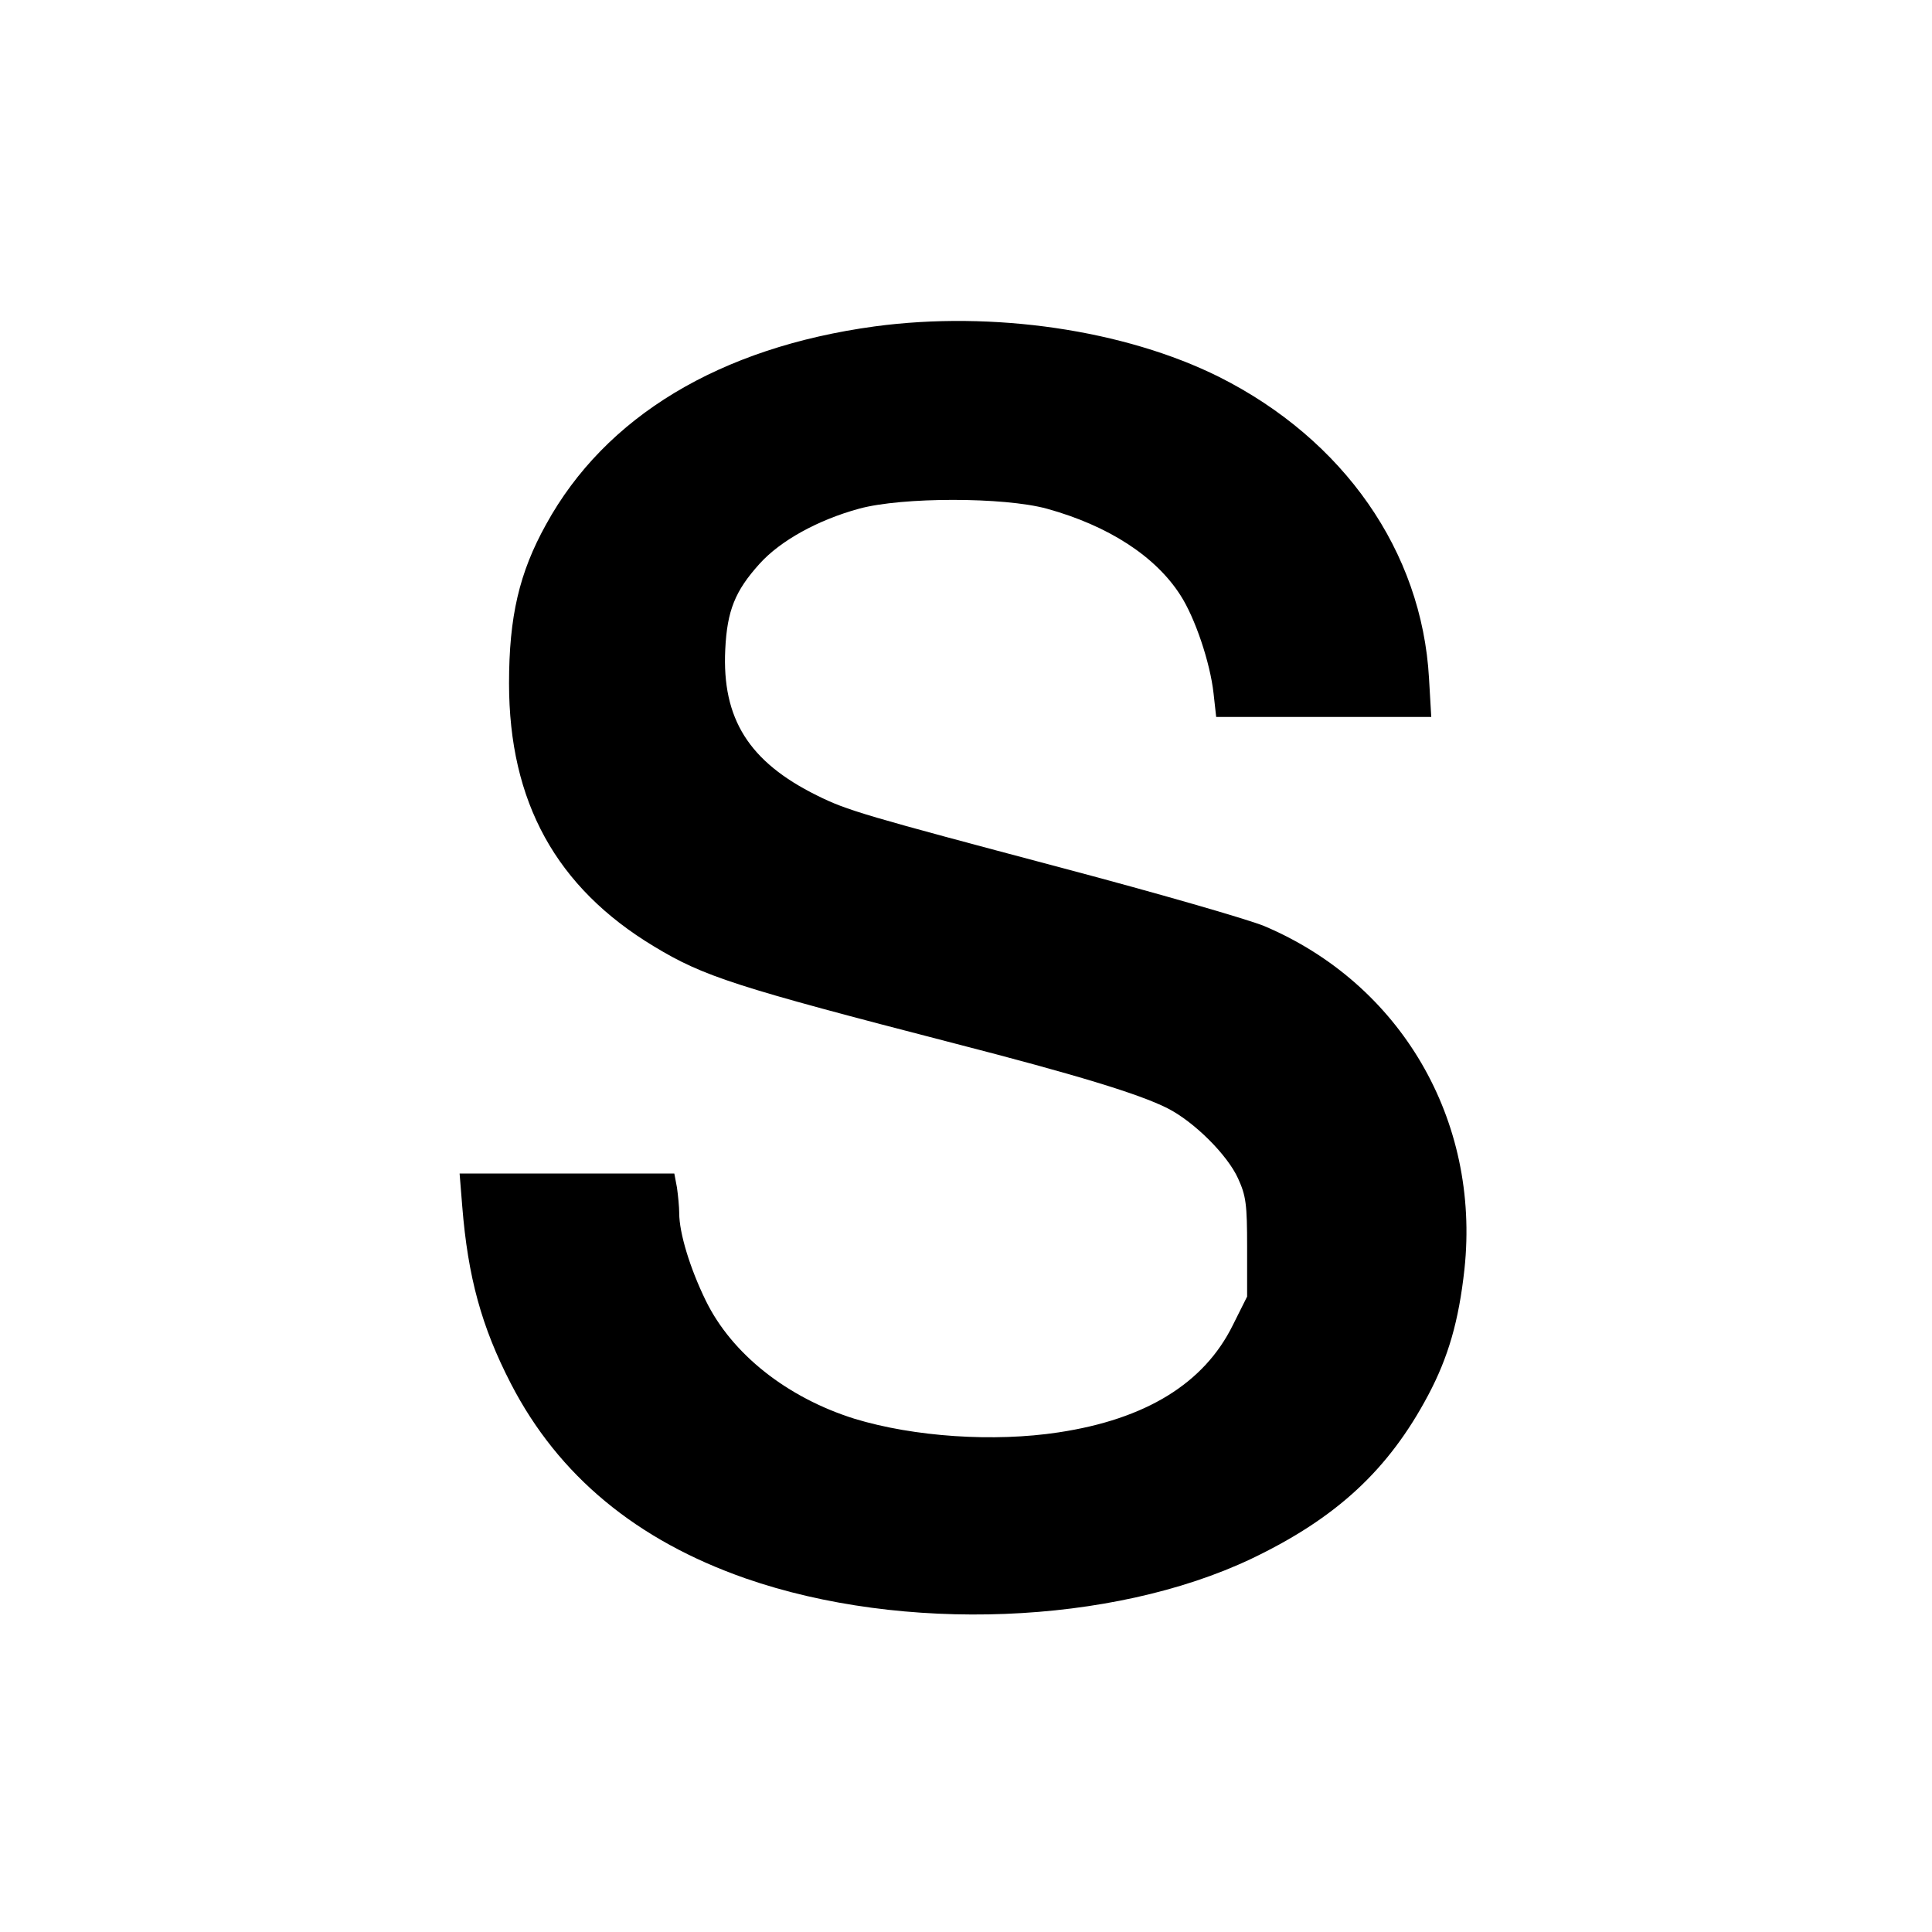
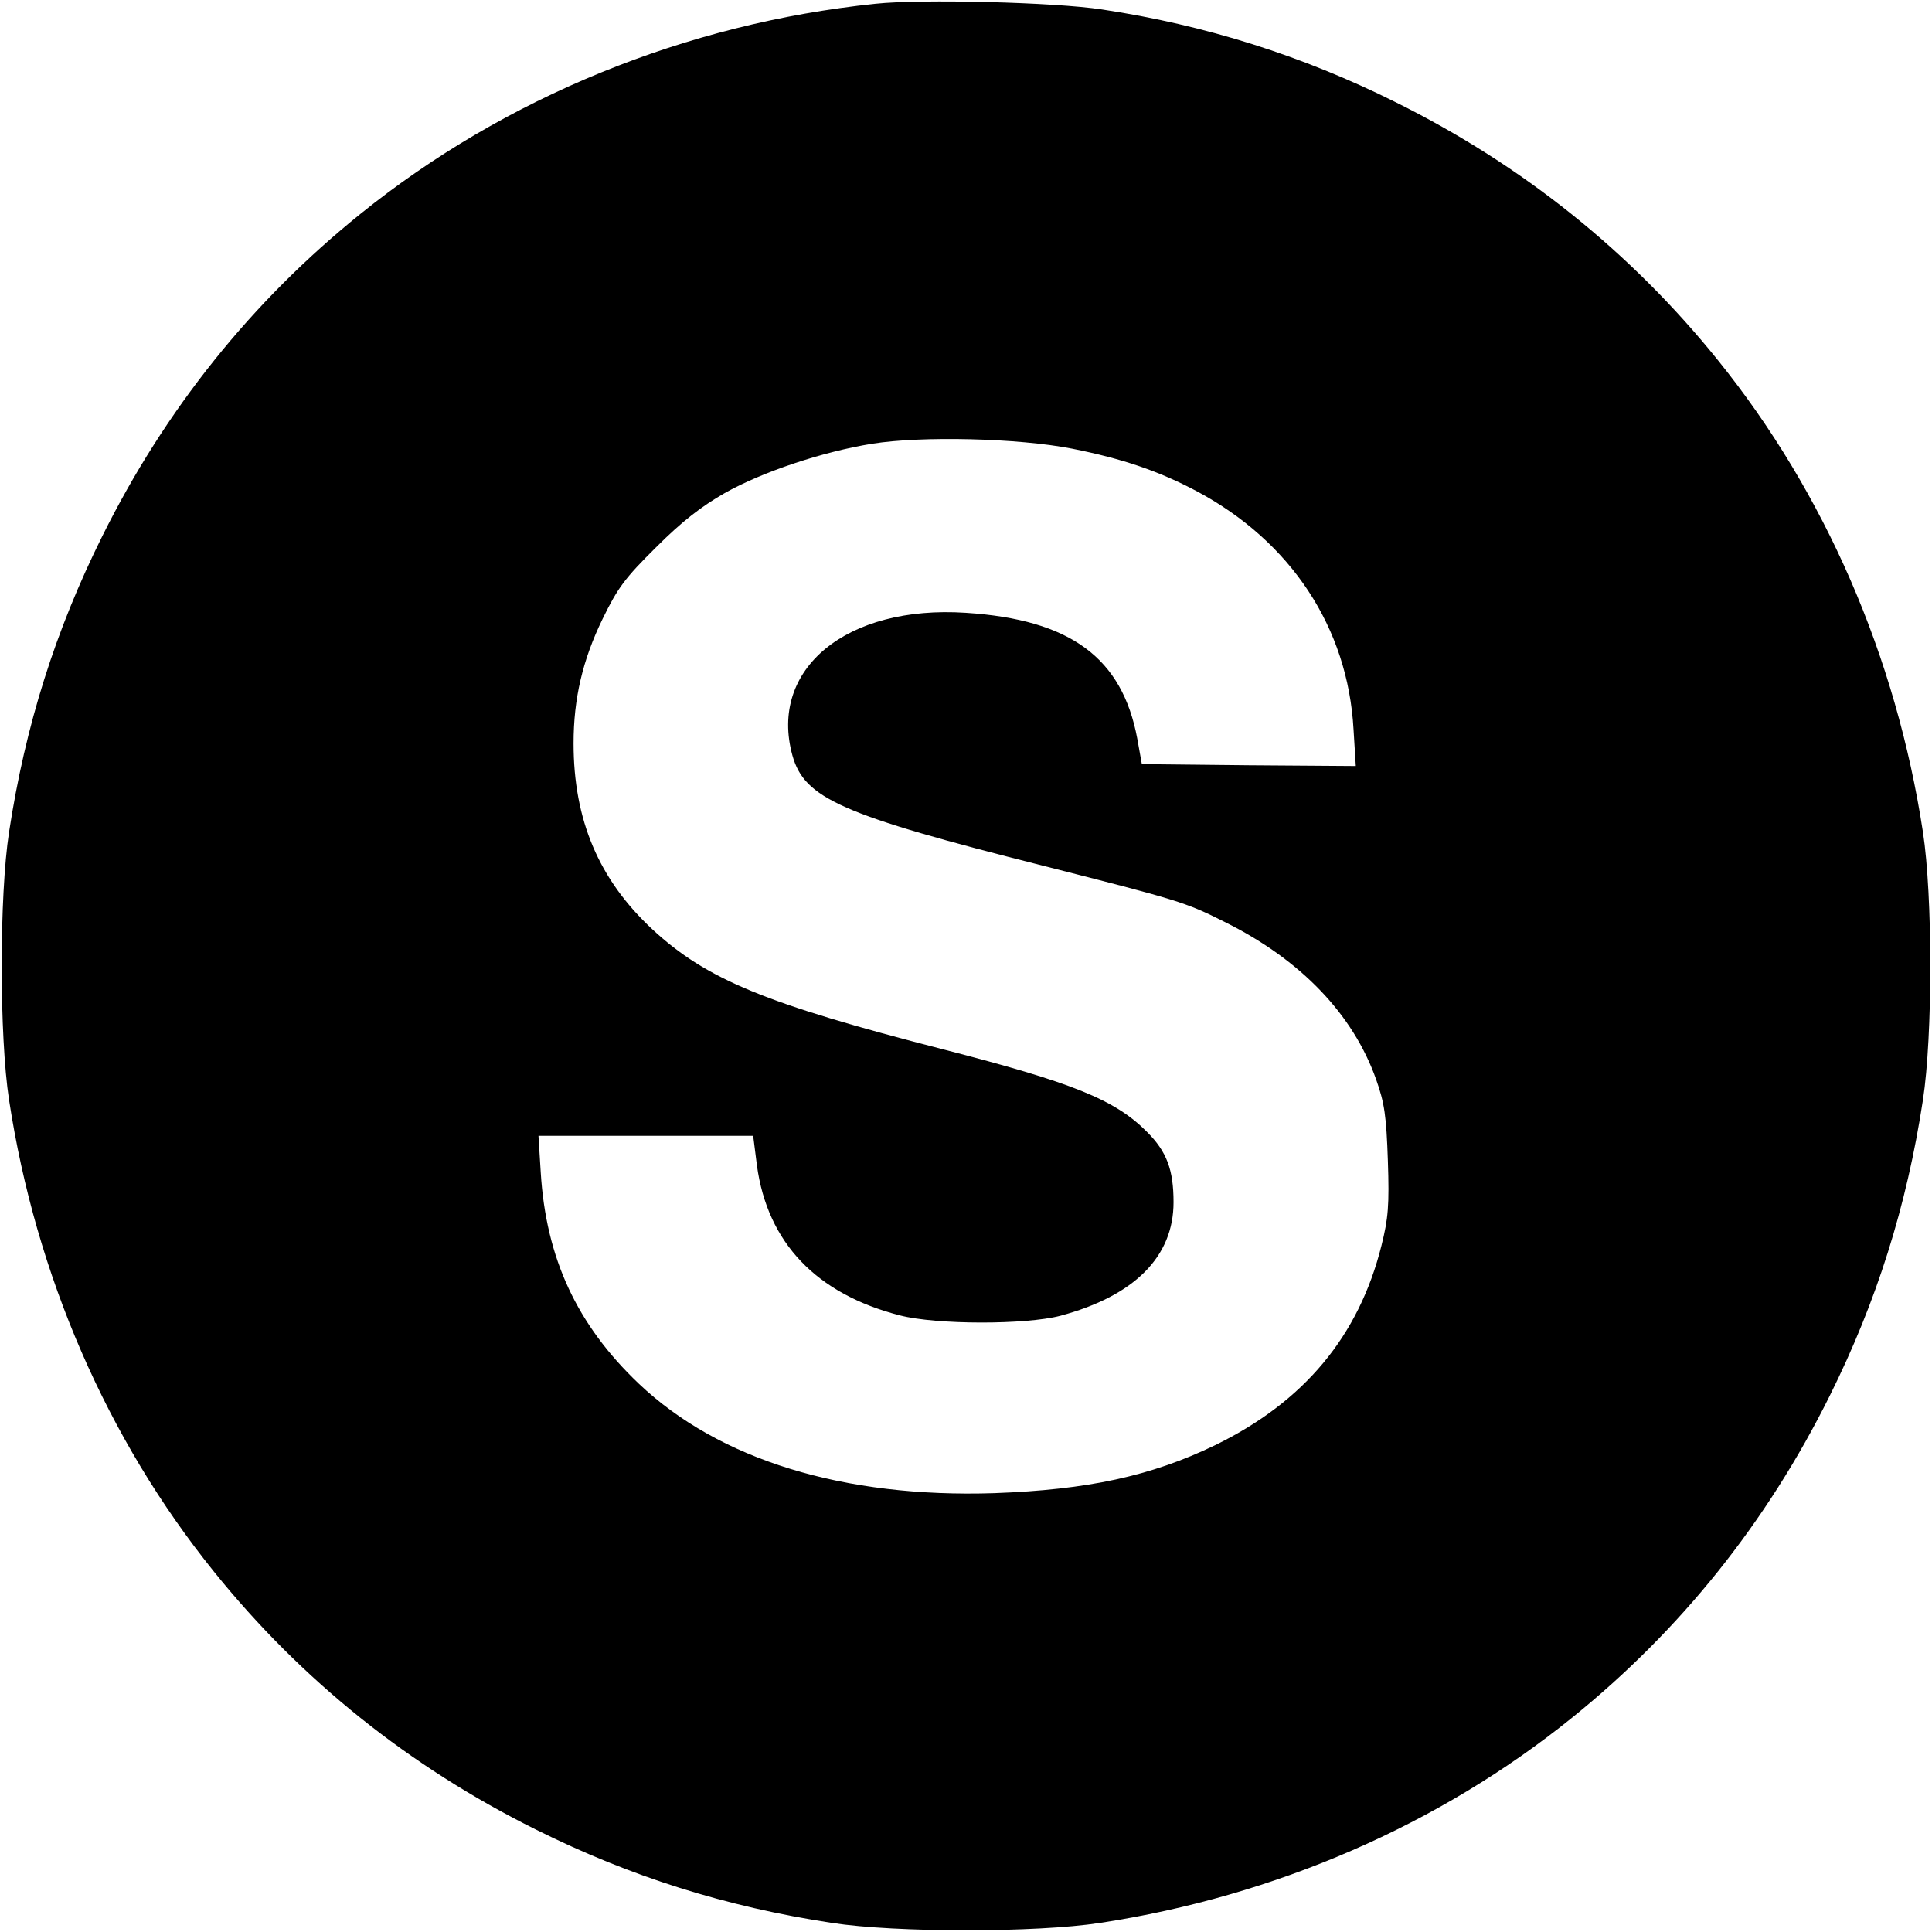
<svg xmlns="http://www.w3.org/2000/svg" version="1.0" width="512pt" height="512pt" viewBox="0 0 512 512" preserveAspectRatio="xMidYMid meet">
  <g transform="translate(0,512) scale(0.1,-0.1)" fill="#000000" stroke="none">
-     <path d="M2318 4255 c-411 -56 -714 -239 -871 -525 -71 -128 -98 -244 -98 -421 0 -314 125 -541 384 -697 132 -80 216 -107 796 -257 322 -83 490 -134 565 -172 71 -36 159 -124 187 -186 21 -46 24 -68 24 -182 l0 -131 -38 -76 c-76 -154 -230 -249 -462 -284 -171 -26 -382 -12 -540 36 -179 56 -326 172 -395 314 -41 84 -70 178 -70 231 0 16 -3 47 -6 68 l-7 37 -284 0 -285 0 7 -87 c15 -187 51 -319 129 -470 126 -244 333 -415 622 -516 417 -145 971 -123 1340 52 226 108 364 236 469 434 53 100 81 196 96 334 42 395 -169 756 -531 909 -44 18 -283 87 -532 153 -527 140 -573 153 -653 193 -180 89 -252 203 -243 387 5 103 26 155 91 227 55 61 154 116 264 146 114 31 383 31 497 0 163 -45 288 -126 354 -229 39 -60 79 -179 88 -260 l7 -63 285 0 285 0 -6 103 c-19 336 -226 632 -556 798 -251 125 -600 176 -913 134z" />
+     <path d="M2320 5110 c-502 -52 -982 -248 -1365 -557 -288 -232 -517 -518 -684 -854 -124 -249 -204 -502 -247 -784 -26 -169 -26 -541 0 -710 71 -465 260 -899 543 -1250 232 -288 518 -517 854 -684 249 -124 502 -204 784 -247 169 -26 541 -26 710 0 465 71 899 260 1250 543 288 232 517 518 684 854 124 249 204 502 247 784 26 169 26 541 0 710 -71 465 -260 899 -543 1250 -232 288 -518 517 -854 684 -246 123 -506 205 -779 246 -124 19 -478 28 -600 15z m521 -1179 c135 -27 229 -59 331 -113 249 -133 400 -361 415 -631 l6 -97 -283 2 -284 3 -12 67 c-40 215 -177 316 -454 334 -317 21 -523 -149 -460 -378 32 -114 128 -157 667 -293 354 -90 375 -96 478 -148 202 -100 341 -245 402 -418 22 -62 27 -96 31 -215 4 -119 1 -153 -17 -225 -60 -240 -205 -414 -441 -529 -170 -82 -338 -118 -585 -127 -399 -13 -729 88 -942 290 -164 156 -246 332 -260 560 l-6 97 284 0 285 0 10 -79 c28 -204 157 -340 379 -397 97 -25 333 -25 425 -1 197 53 300 157 300 301 0 86 -18 134 -70 186 -85 86 -198 131 -540 219 -471 121 -627 185 -771 318 -142 132 -209 290 -209 493 0 119 24 221 77 330 40 82 59 108 142 190 69 69 120 108 181 143 101 57 261 110 391 131 131 21 387 15 530 -13z" />
  </g>
</svg>
